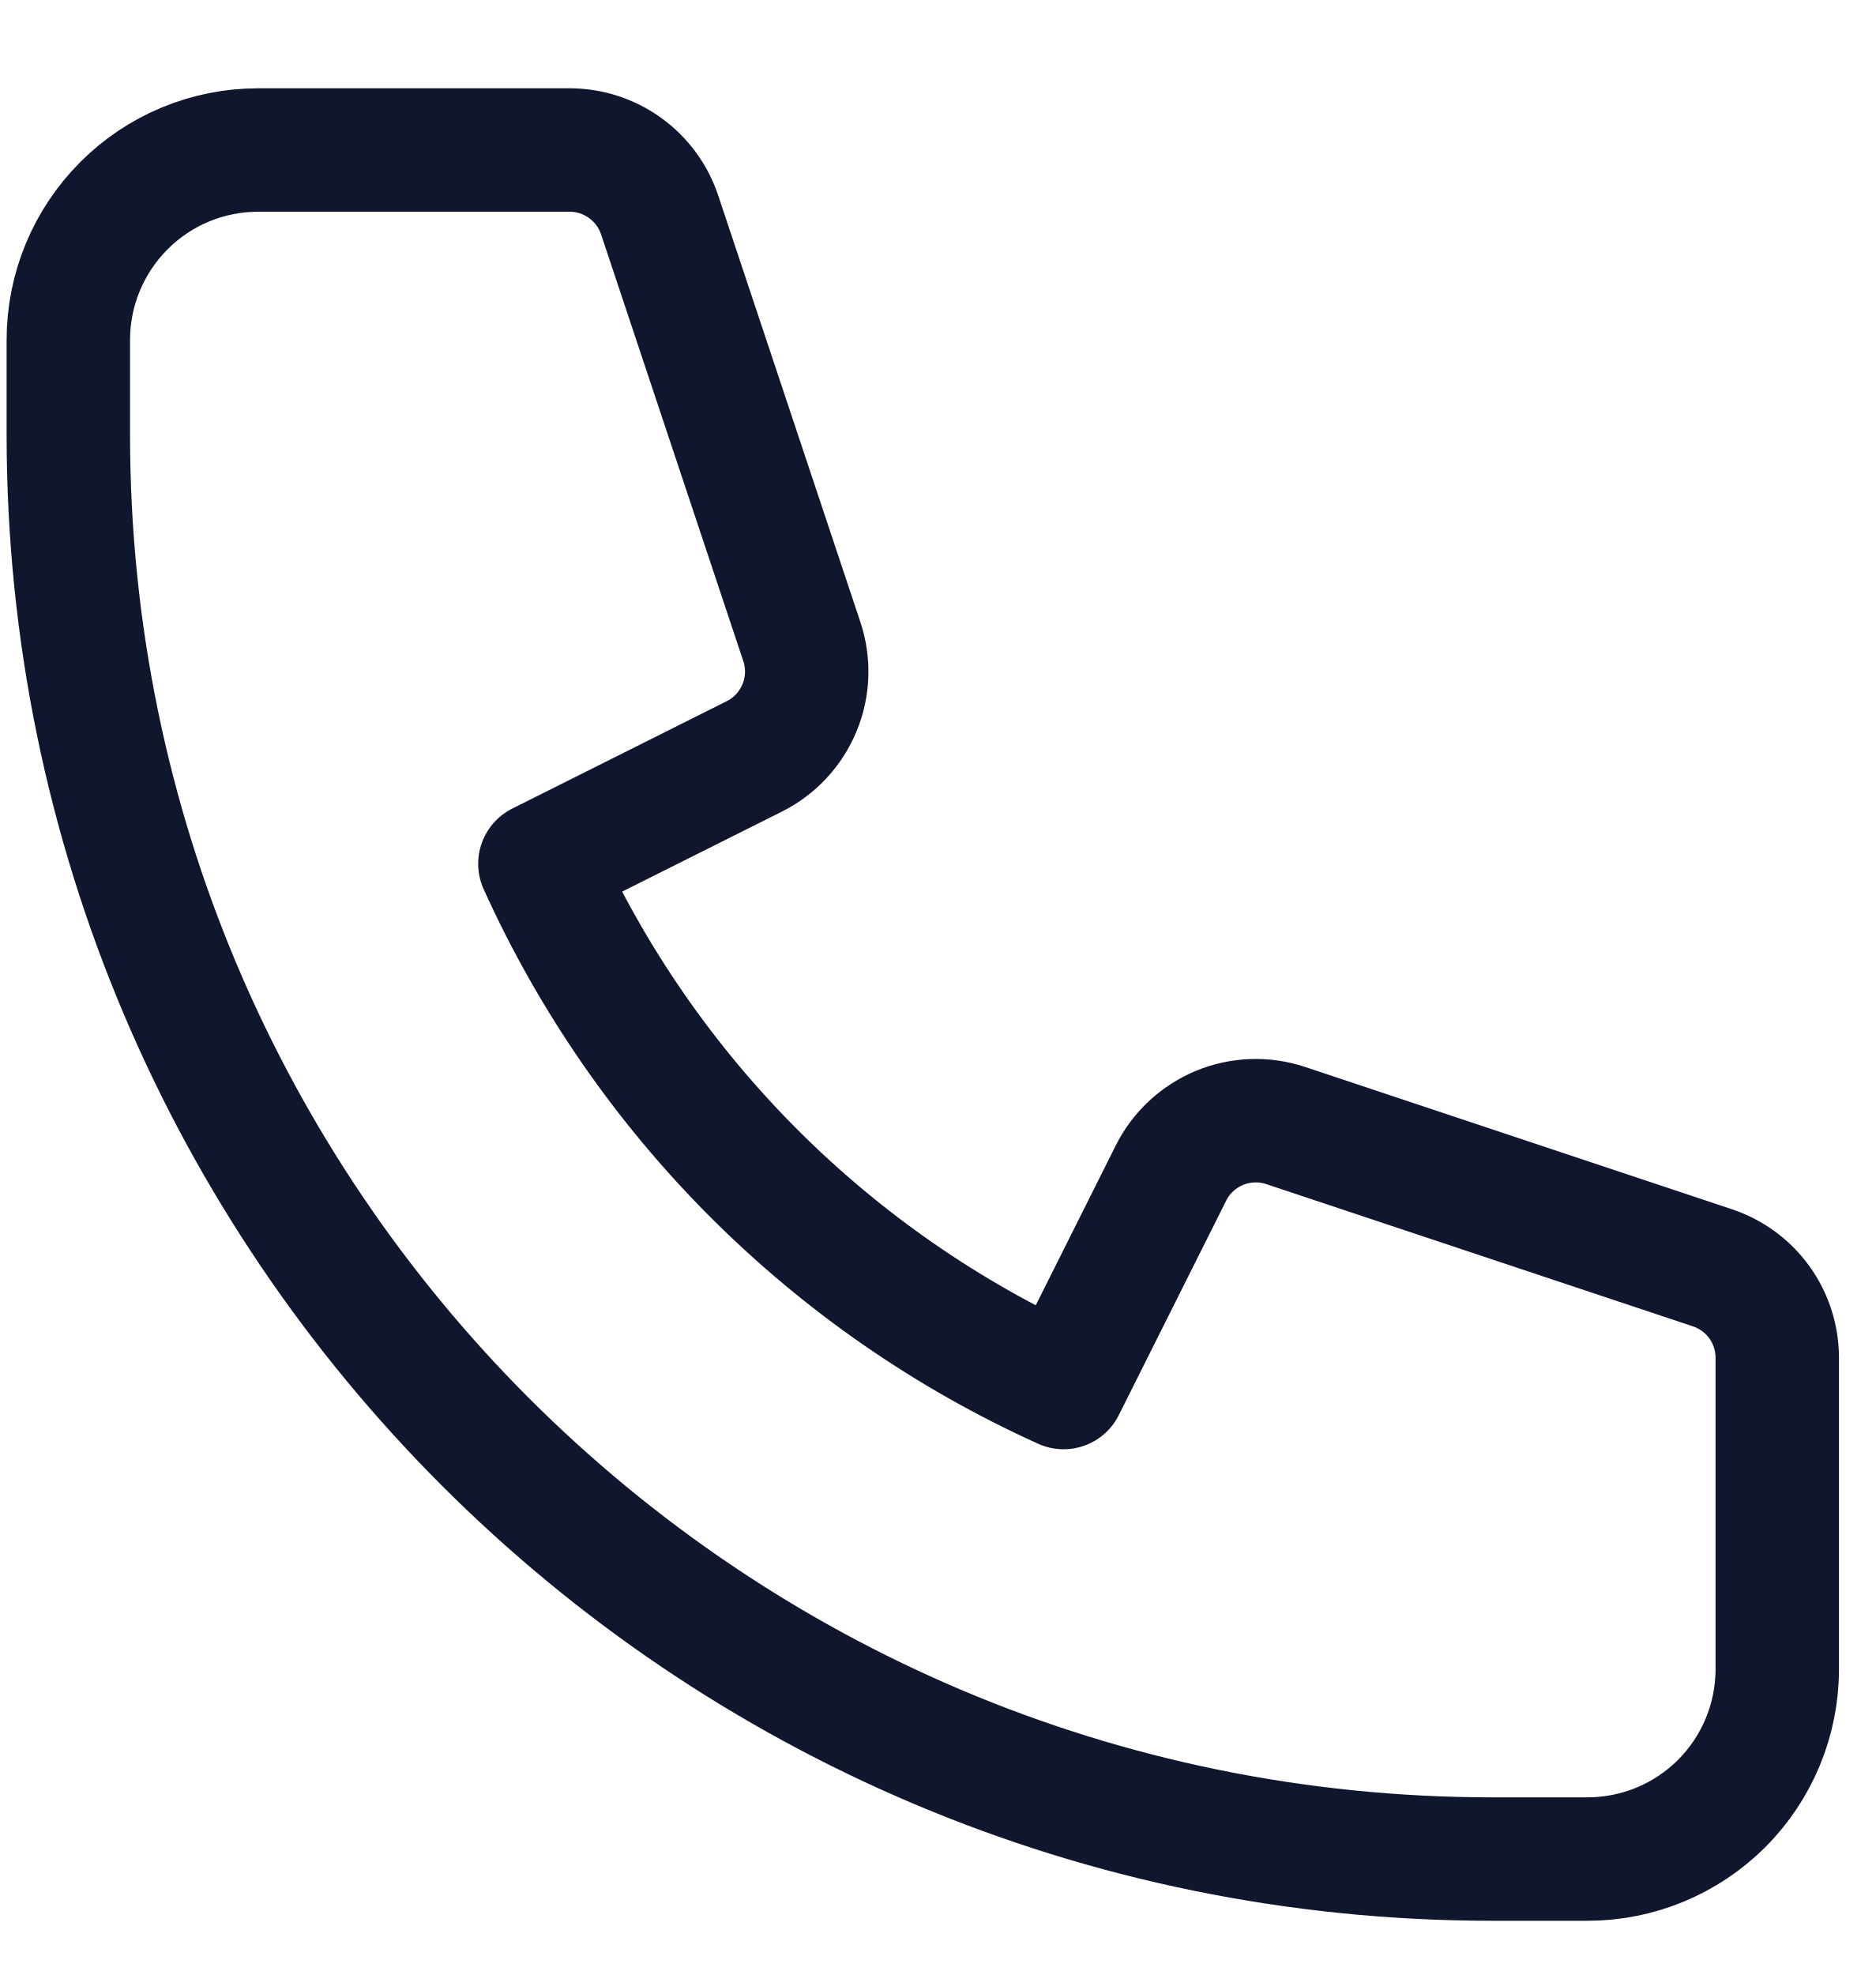
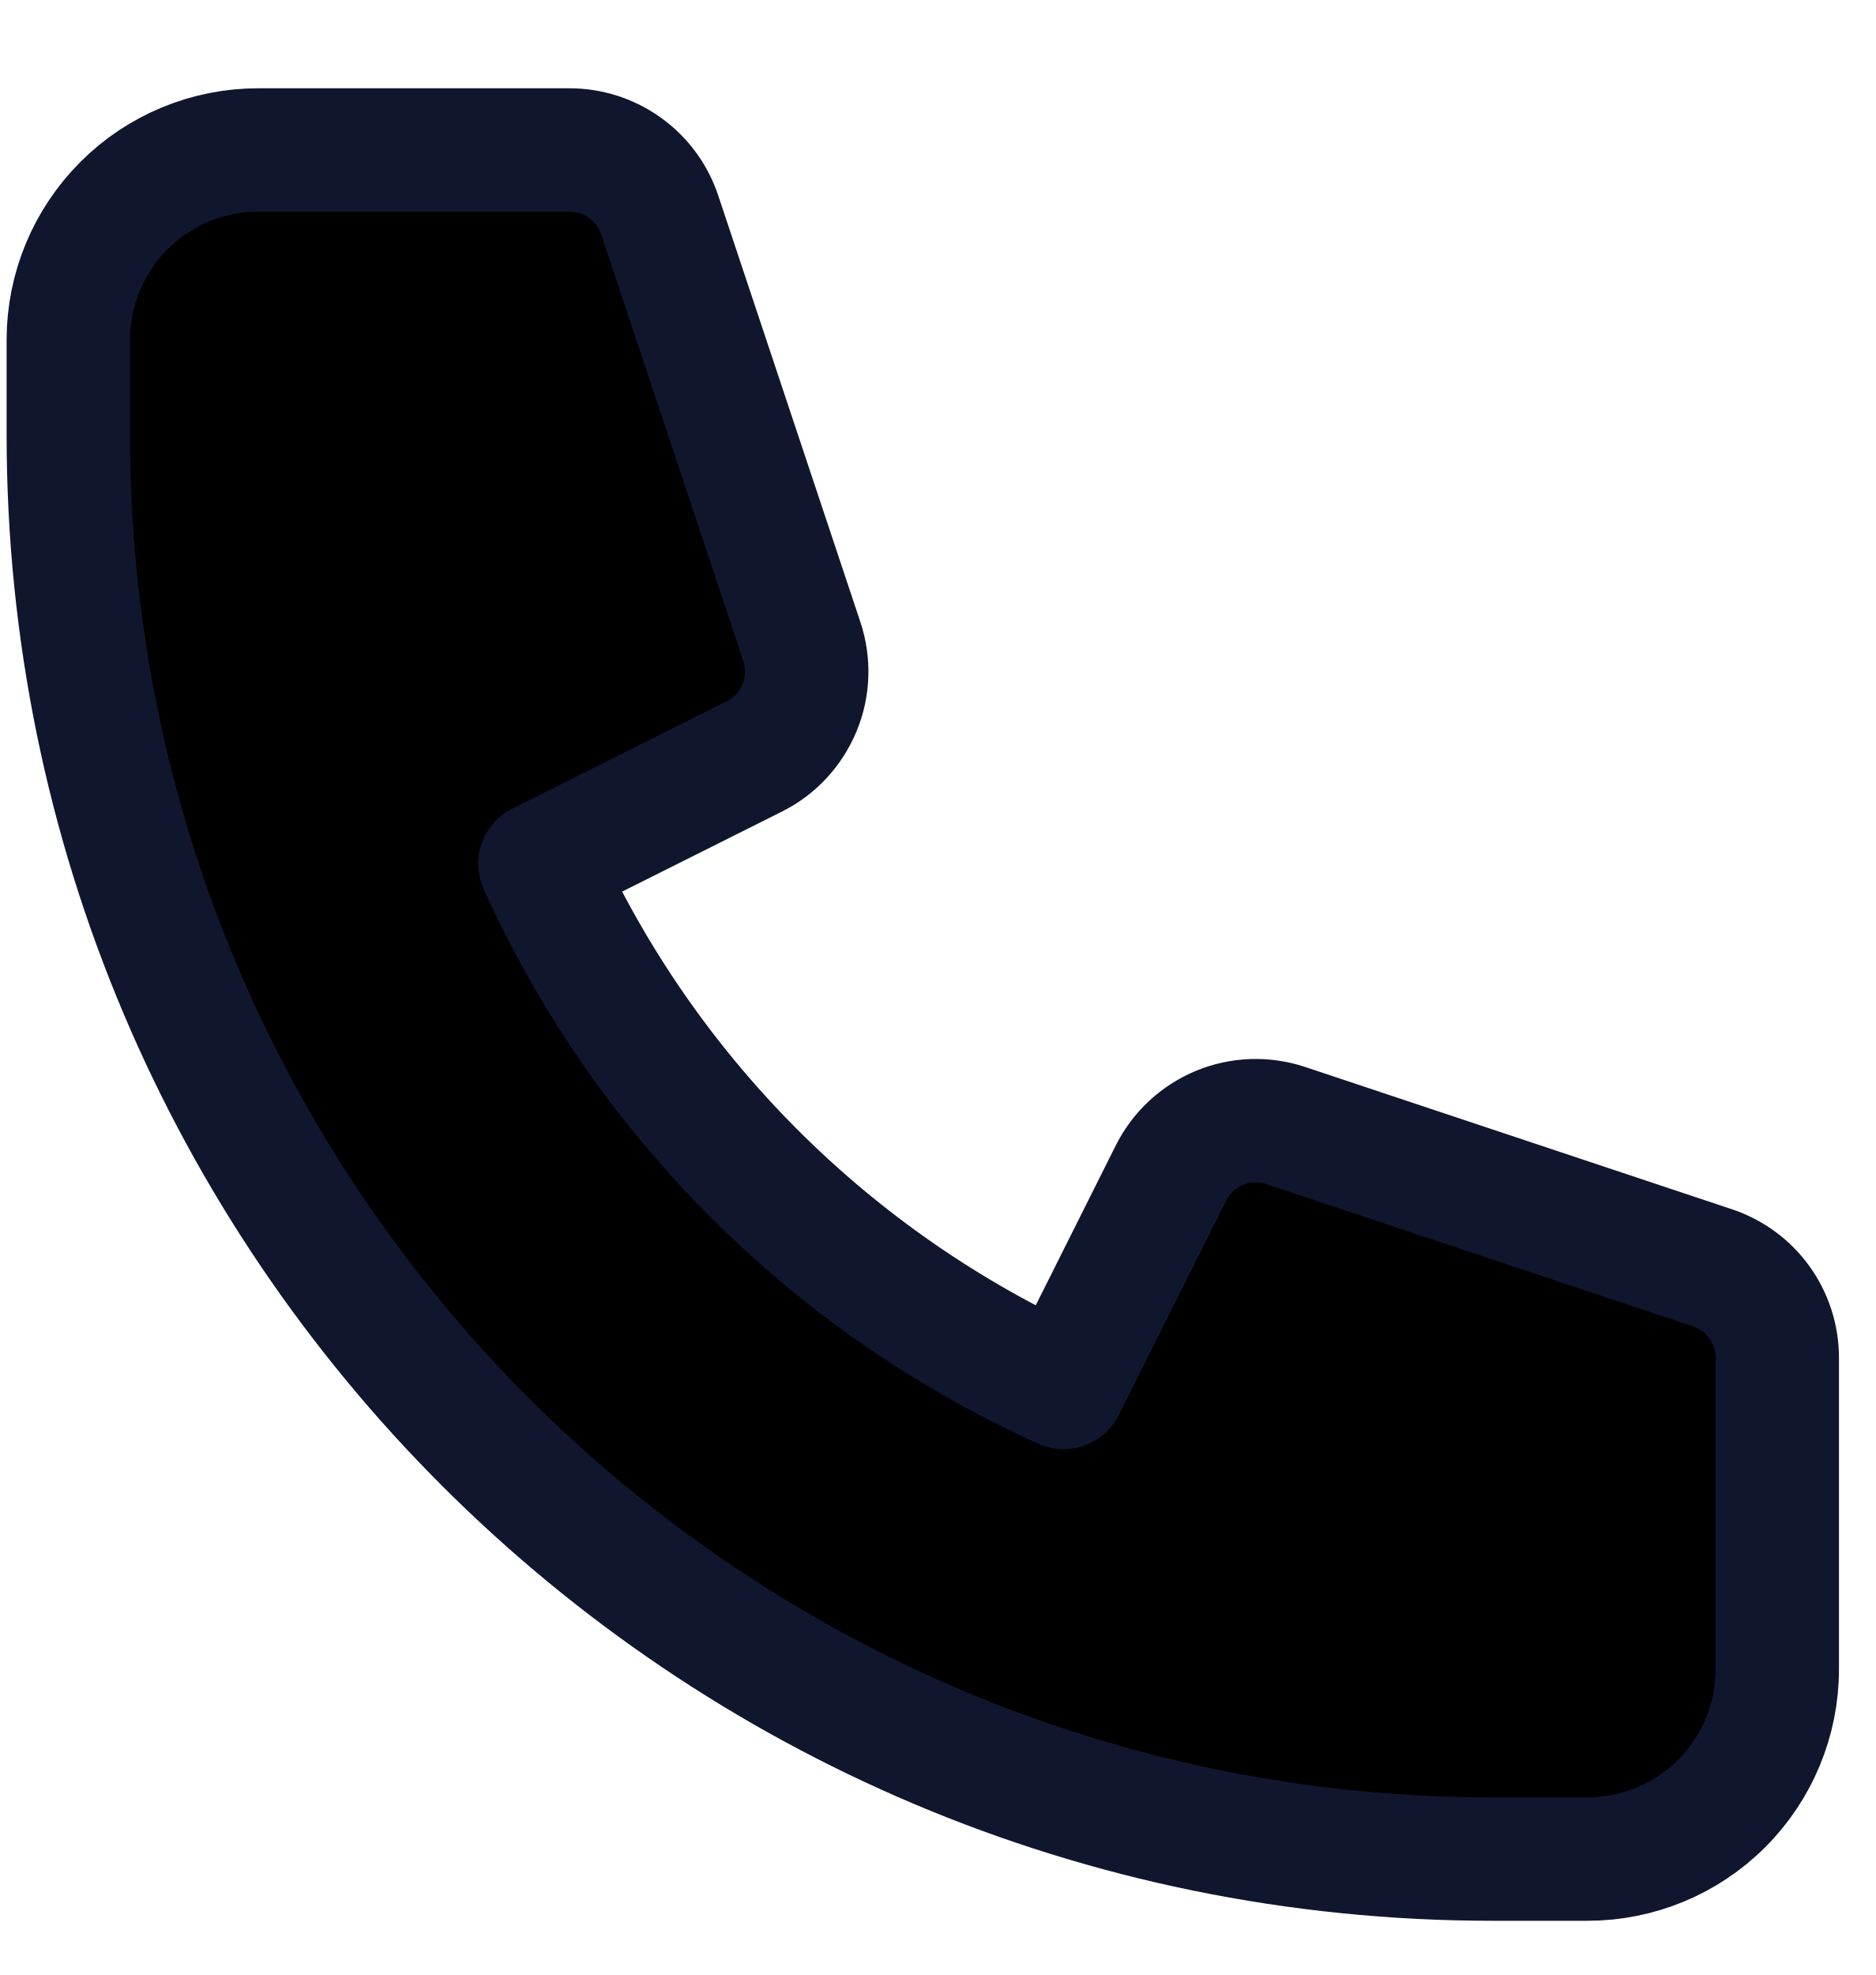
- <svg viewBox="0 0 19 20" fill="none">
+ <svg xmlns="http://www.w3.org/2000/svg" viewBox="0 0 19 20">
  <path d="M0.692 3.442C0.692 2.932 0.895 2.443 1.256 2.082C1.616 1.721 2.105 1.519 2.615 1.519H5.769C5.971 1.519 6.168 1.583 6.331 1.701C6.495 1.819 6.617 1.985 6.681 2.177L8.121 6.497C8.194 6.716 8.186 6.955 8.097 7.168C8.008 7.382 7.846 7.557 7.639 7.66L5.468 8.747C6.532 11.101 8.418 12.987 10.772 14.051L11.859 11.88C11.962 11.673 12.137 11.511 12.35 11.422C12.564 11.333 12.803 11.325 13.022 11.398L17.342 12.838C17.534 12.902 17.701 13.024 17.819 13.188C17.937 13.352 18 13.549 18 13.751V16.903C18 17.413 17.797 17.903 17.437 18.263C17.076 18.624 16.587 18.826 16.077 18.826H15.116C7.15 18.826 0.692 12.369 0.692 4.403V3.442Z" stroke="#10162D" stroke-width="1.25" stroke-linecap="round" stroke-linejoin="round" />
</svg>
